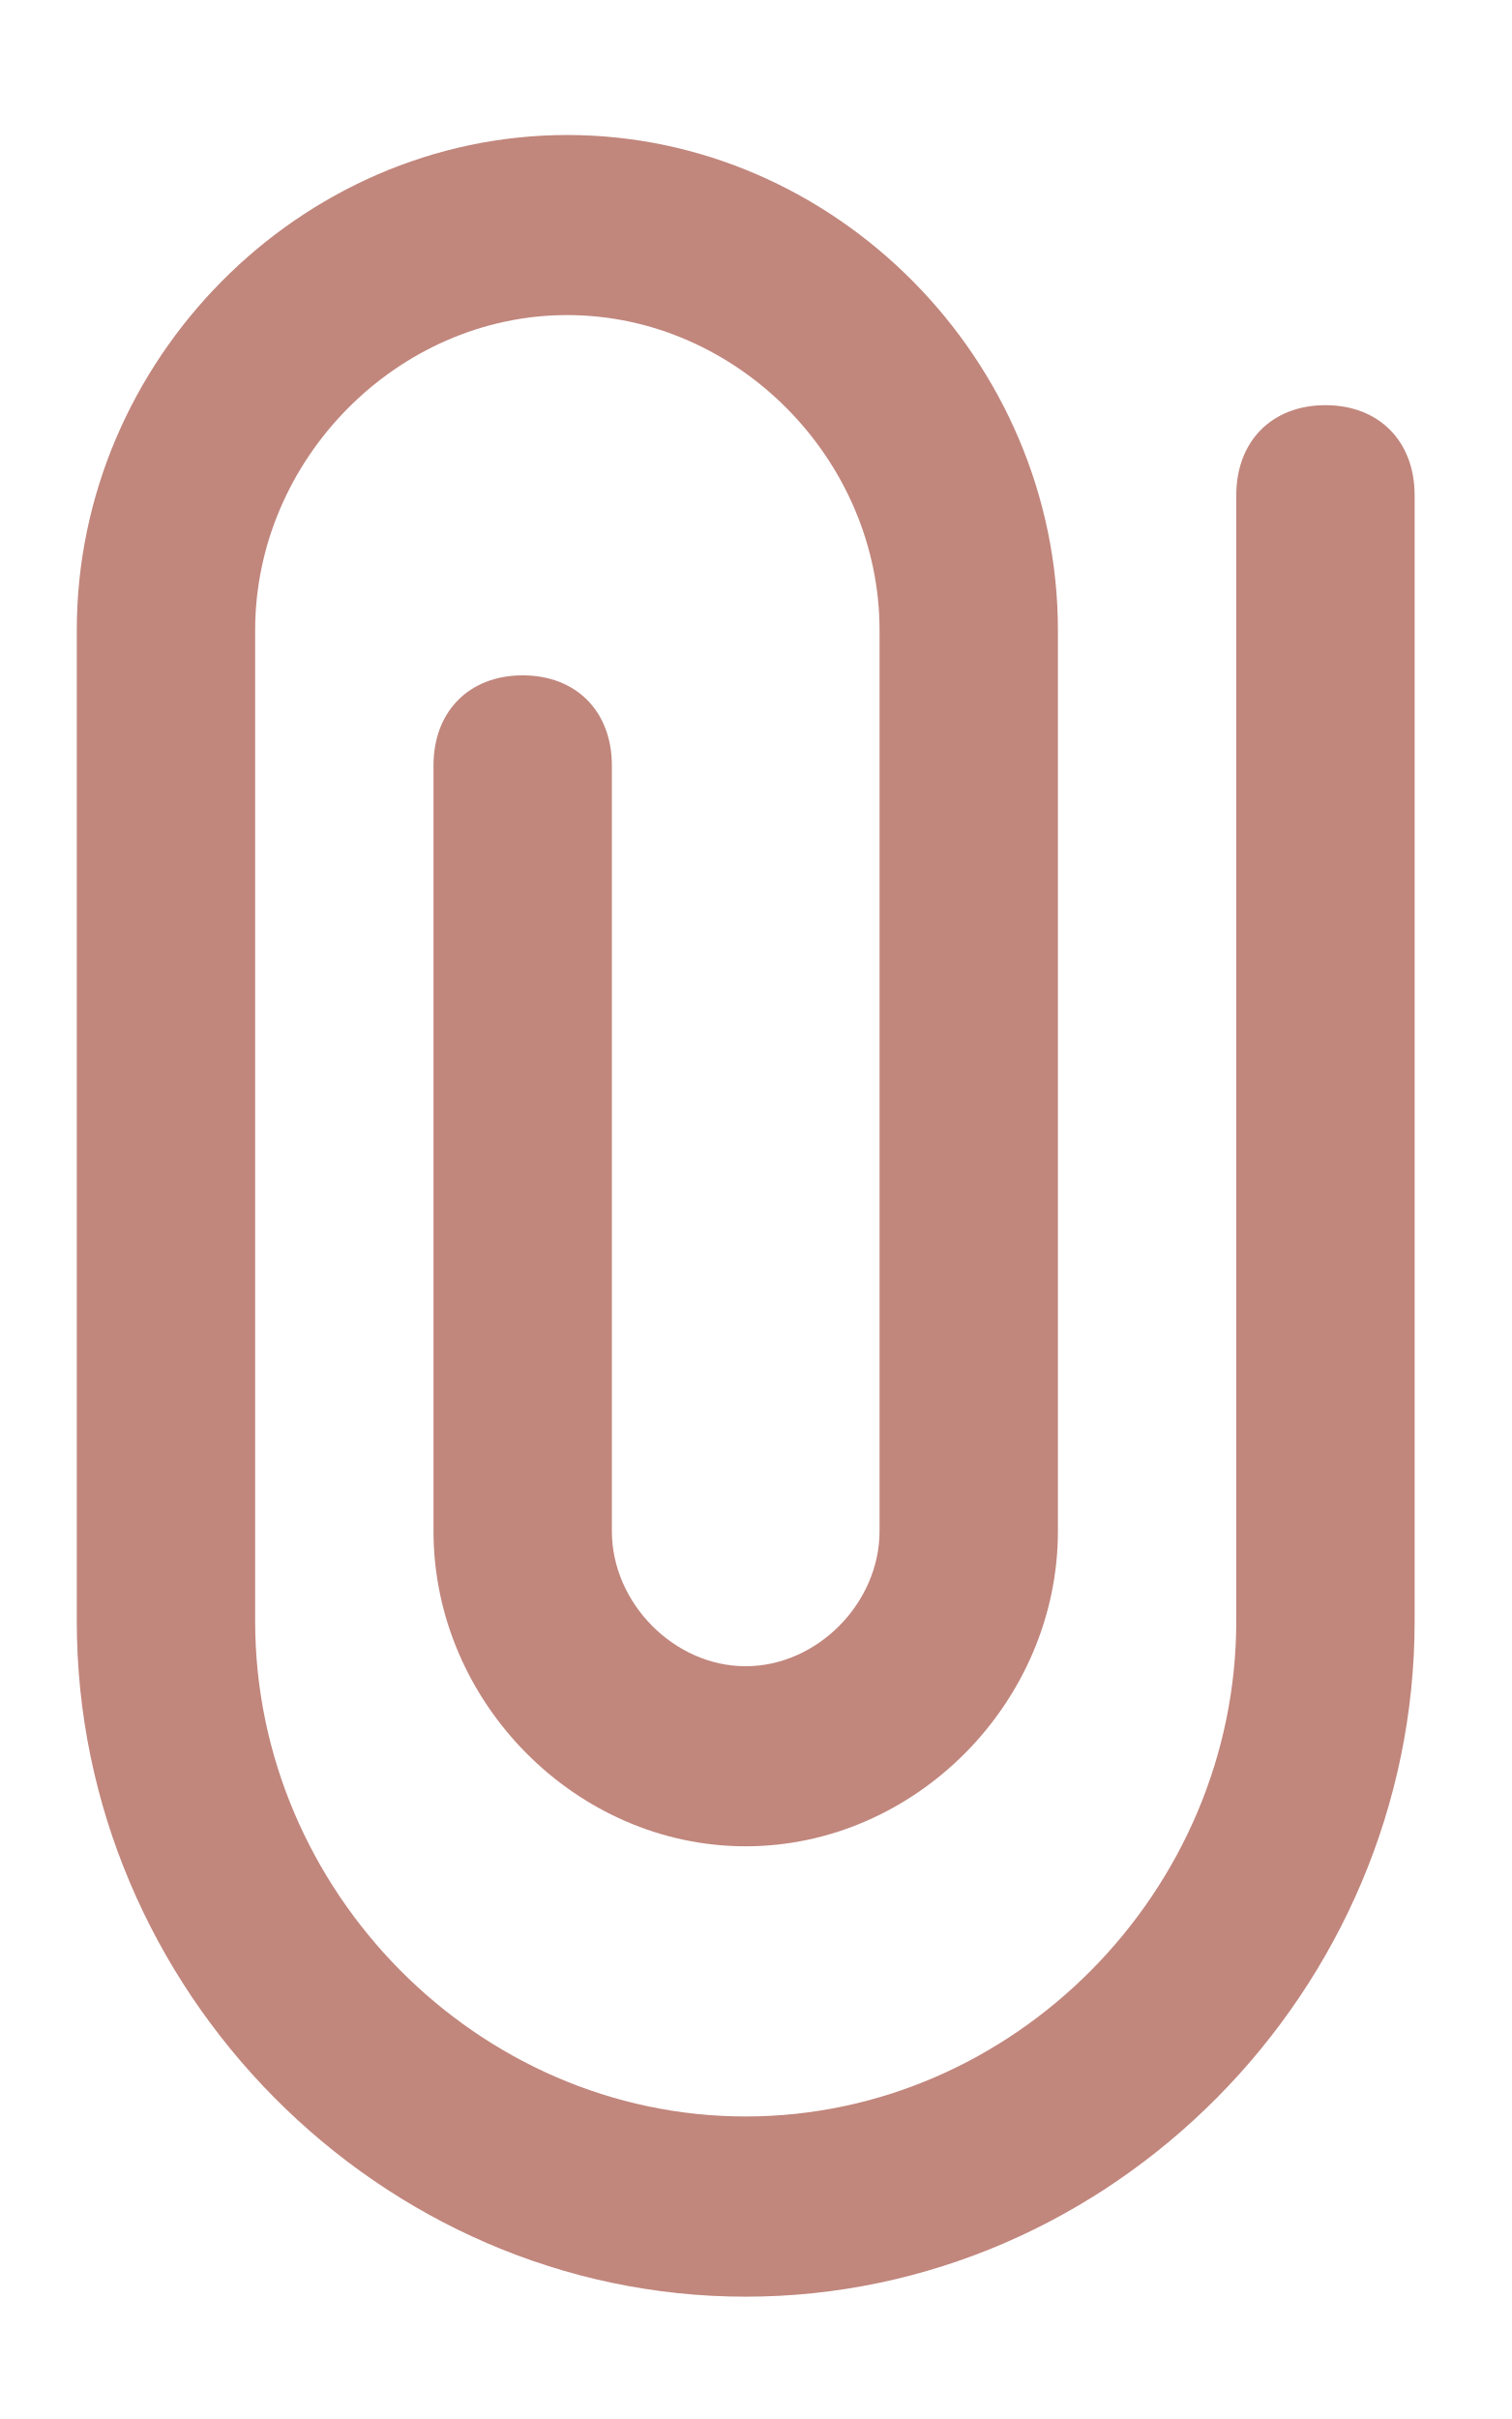
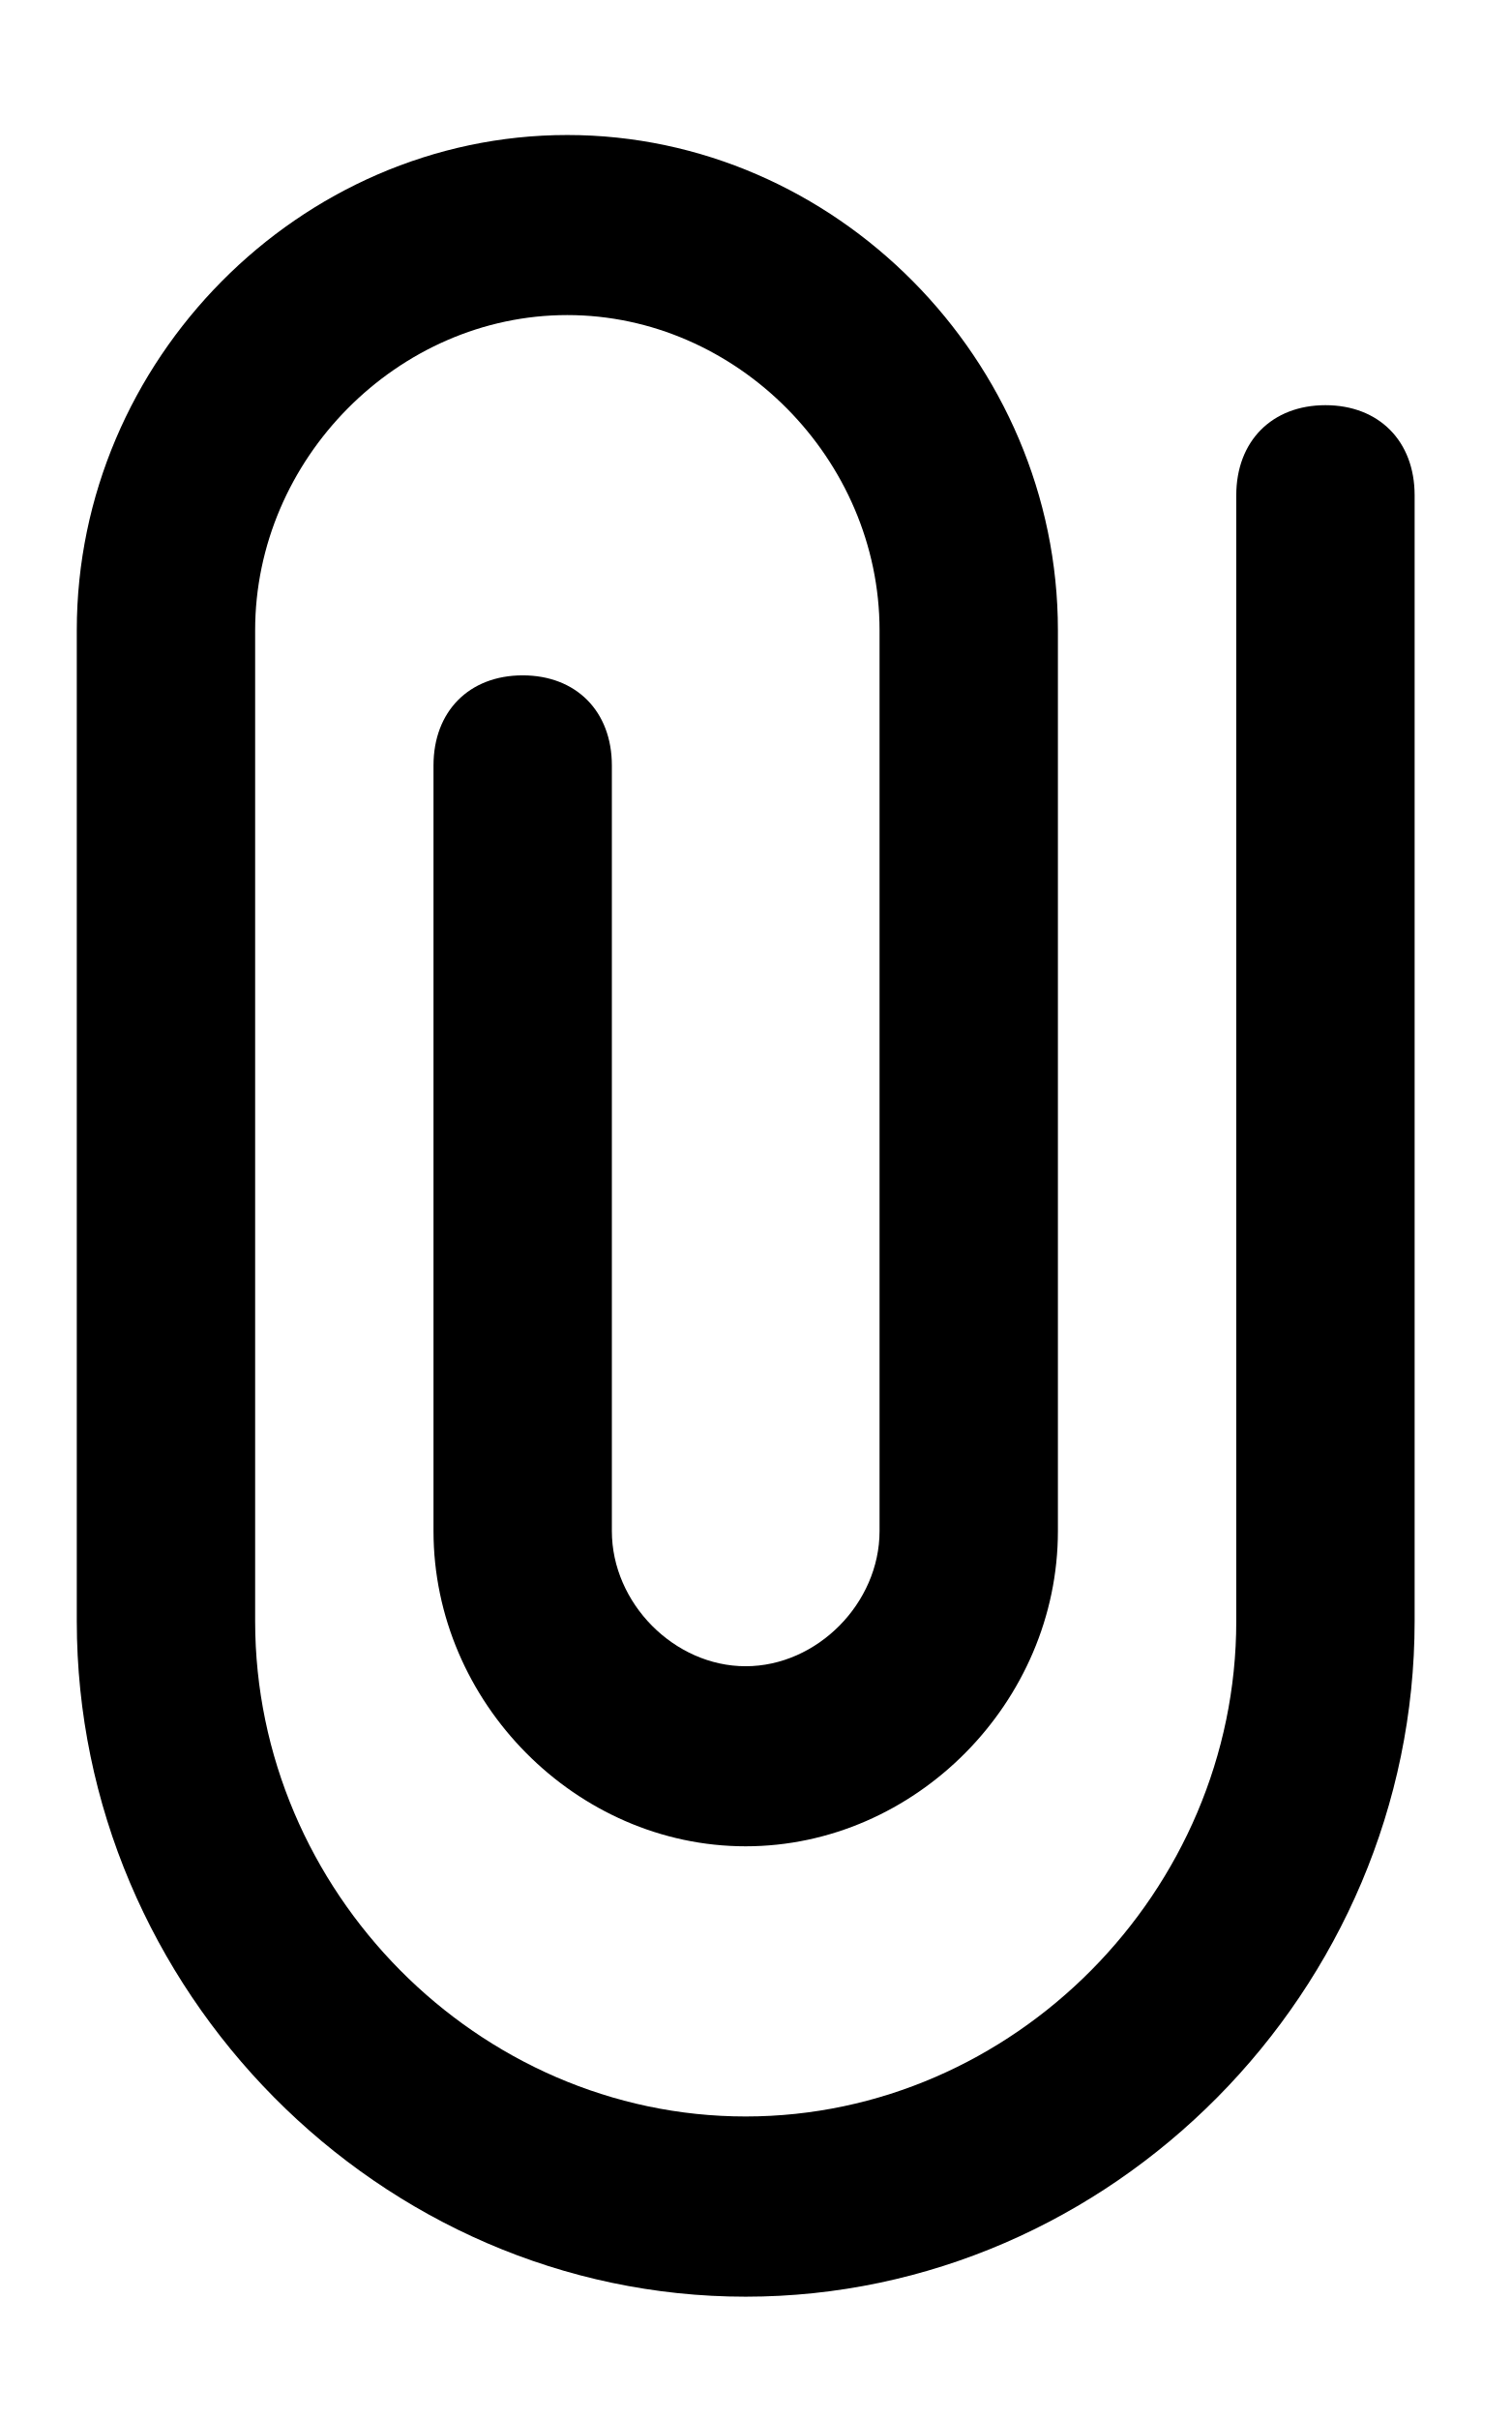
<svg xmlns="http://www.w3.org/2000/svg" width="10" height="16" viewBox="0 0 10 16" fill="none">
-   <path fill-rule="evenodd" clip-rule="evenodd" d="M4.933 15.191C2.514 15.191 0.508 13.165 0.508 10.723V4.169C0.508 2.382 1.983 0.893 3.753 0.893C5.524 0.893 6.999 2.382 6.999 4.169V10.127C6.999 11.259 6.055 12.212 4.933 12.212C3.812 12.212 2.868 11.259 2.868 10.127V5.063C2.868 4.705 3.104 4.467 3.458 4.467C3.812 4.467 4.048 4.705 4.048 5.063V10.127C4.048 10.604 4.461 11.021 4.933 11.021C5.406 11.021 5.819 10.604 5.819 10.127V4.169C5.819 3.037 4.874 2.084 3.753 2.084C2.632 2.084 1.688 3.037 1.688 4.169V10.723C1.688 12.51 3.163 13.999 4.933 13.999C6.704 13.999 8.179 12.51 8.179 10.723V3.276C8.179 2.918 8.415 2.68 8.769 2.68C9.123 2.68 9.359 2.918 9.359 3.276V10.723C9.359 13.165 7.353 15.191 4.933 15.191Z" fill="#C1867C" />
+   <path fill-rule="evenodd" clip-rule="evenodd" d="M4.933 15.191C2.514 15.191 0.508 13.165 0.508 10.723V4.169C0.508 2.382 1.983 0.893 3.753 0.893C5.524 0.893 6.999 2.382 6.999 4.169V10.127C6.999 11.259 6.055 12.212 4.933 12.212C3.812 12.212 2.868 11.259 2.868 10.127V5.063C2.868 4.705 3.104 4.467 3.458 4.467C3.812 4.467 4.048 4.705 4.048 5.063V10.127C4.048 10.604 4.461 11.021 4.933 11.021C5.406 11.021 5.819 10.604 5.819 10.127V4.169C5.819 3.037 4.874 2.084 3.753 2.084C2.632 2.084 1.688 3.037 1.688 4.169V10.723C1.688 12.51 3.163 13.999 4.933 13.999C6.704 13.999 8.179 12.51 8.179 10.723V3.276C8.179 2.918 8.415 2.68 8.769 2.68C9.123 2.68 9.359 2.918 9.359 3.276V10.723C9.359 13.165 7.353 15.191 4.933 15.191Z" fill="currentColor" />
</svg>
